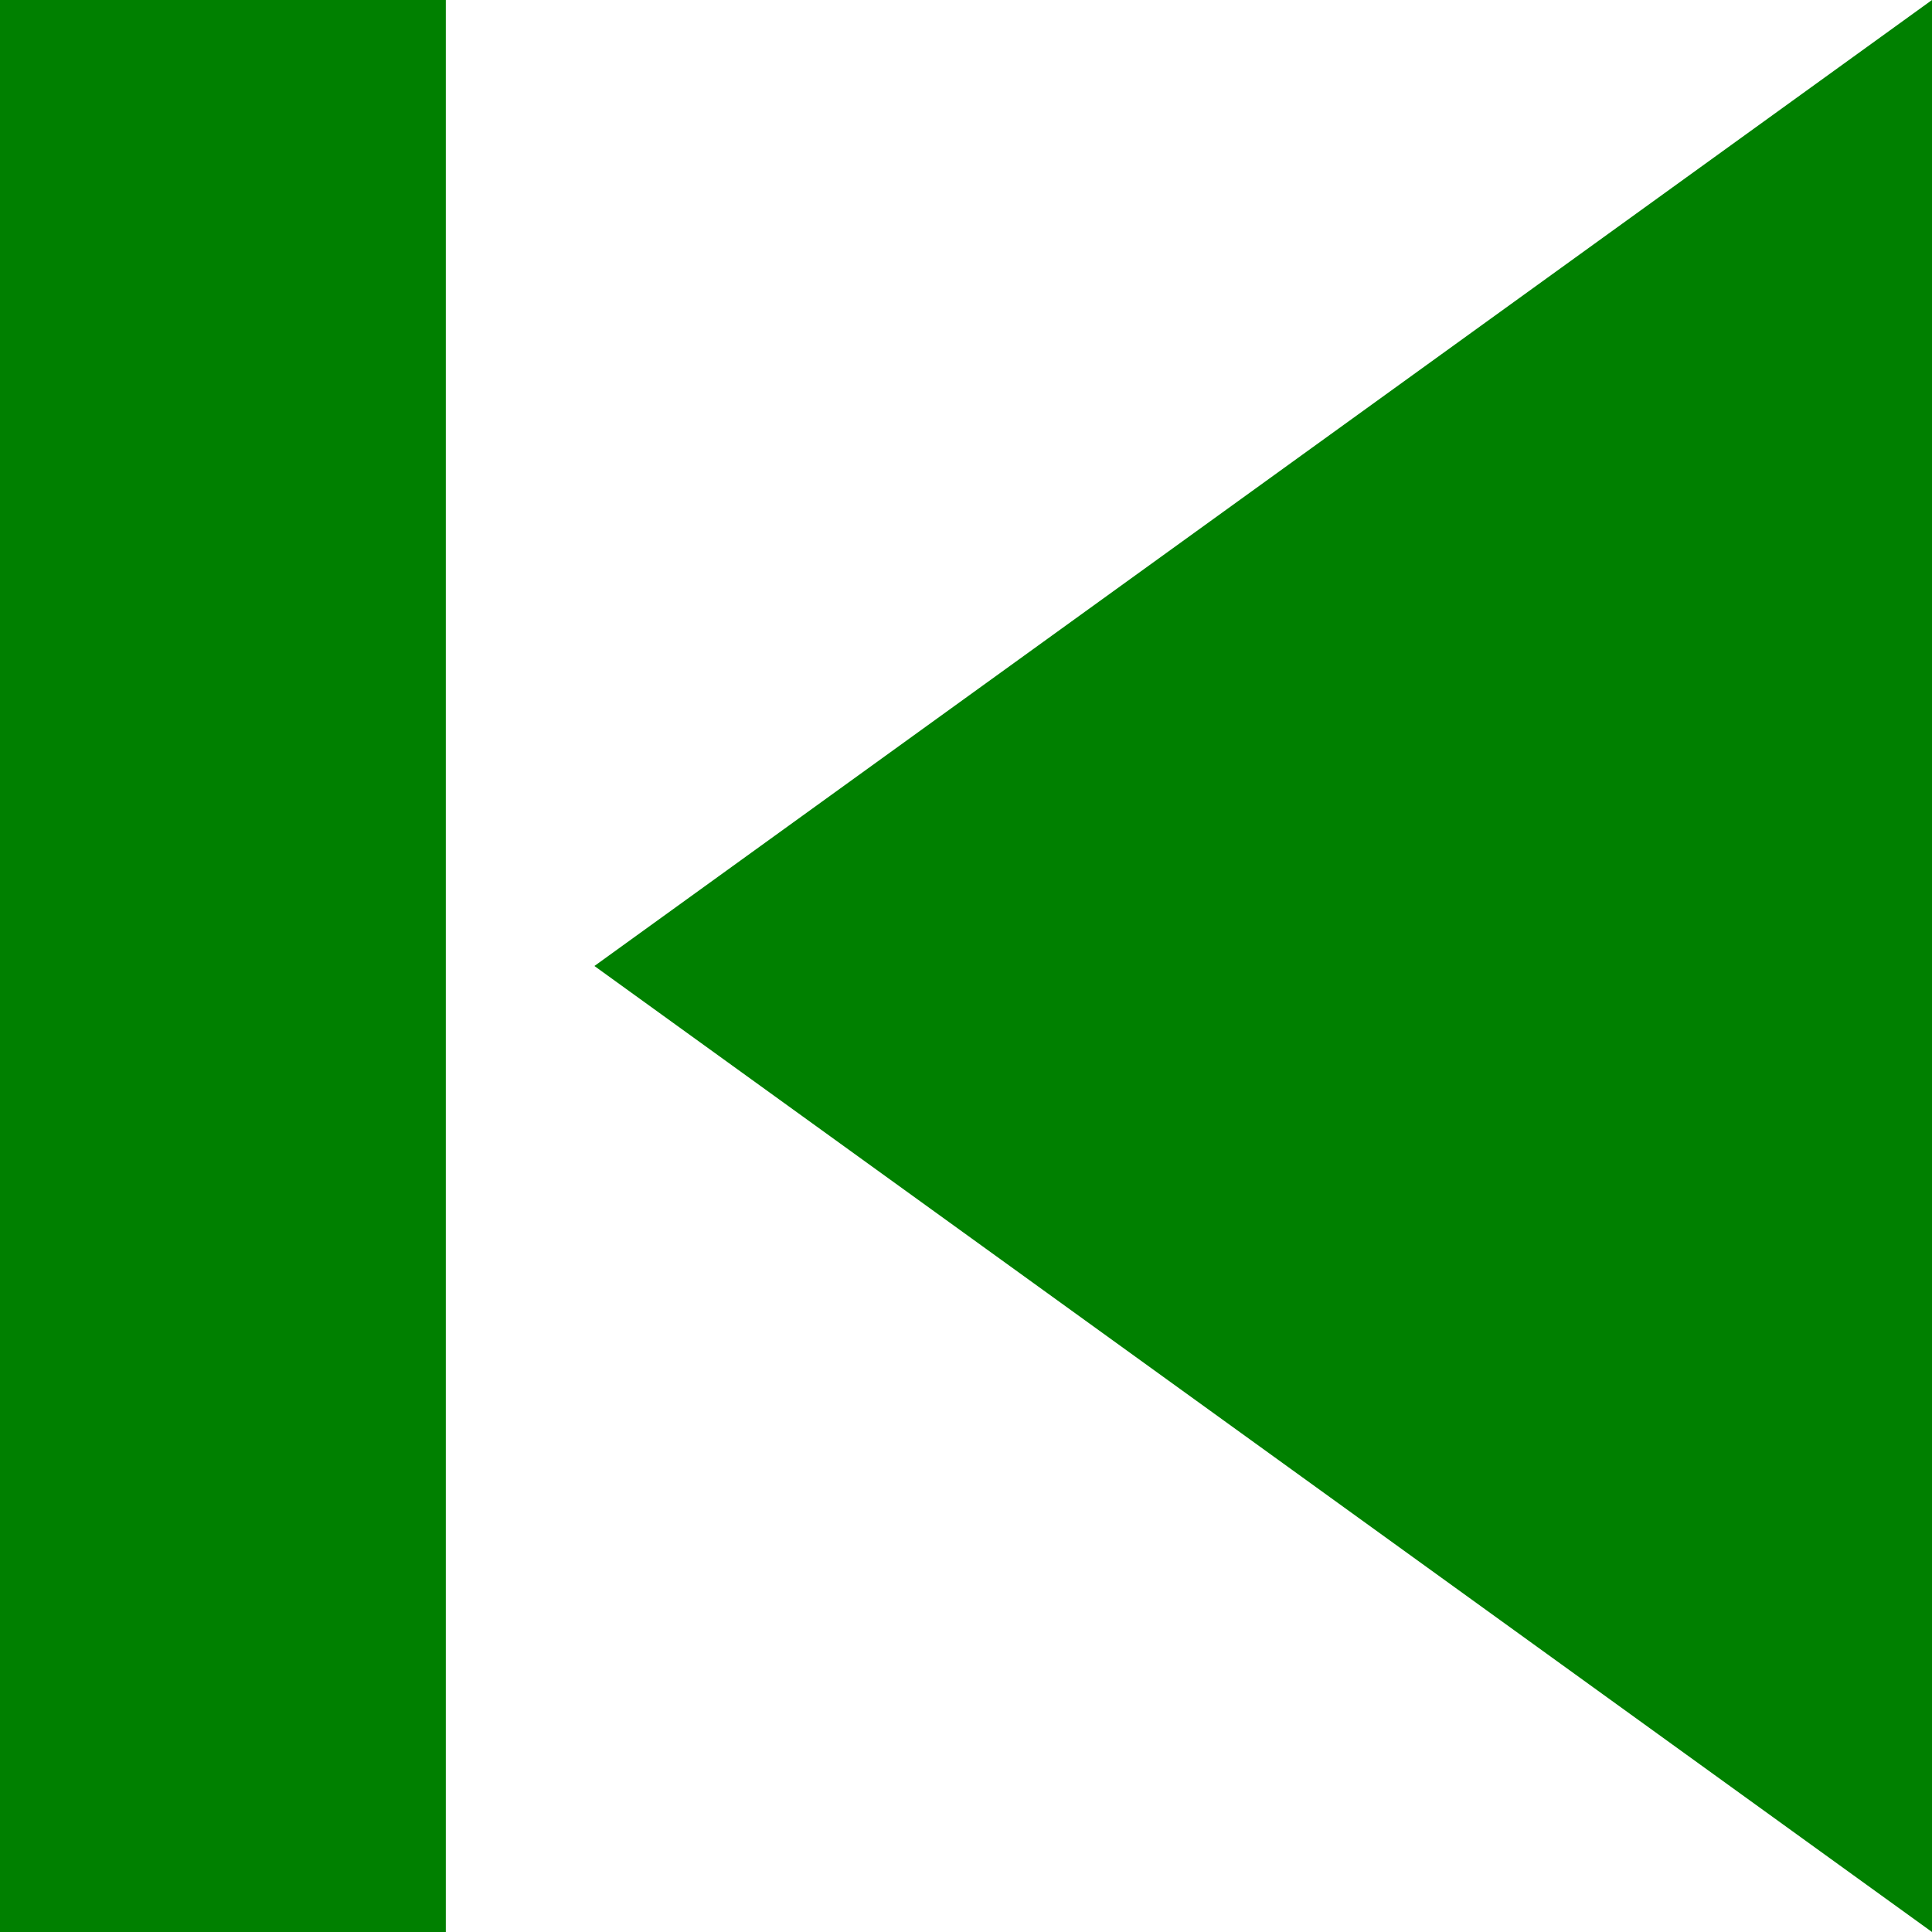
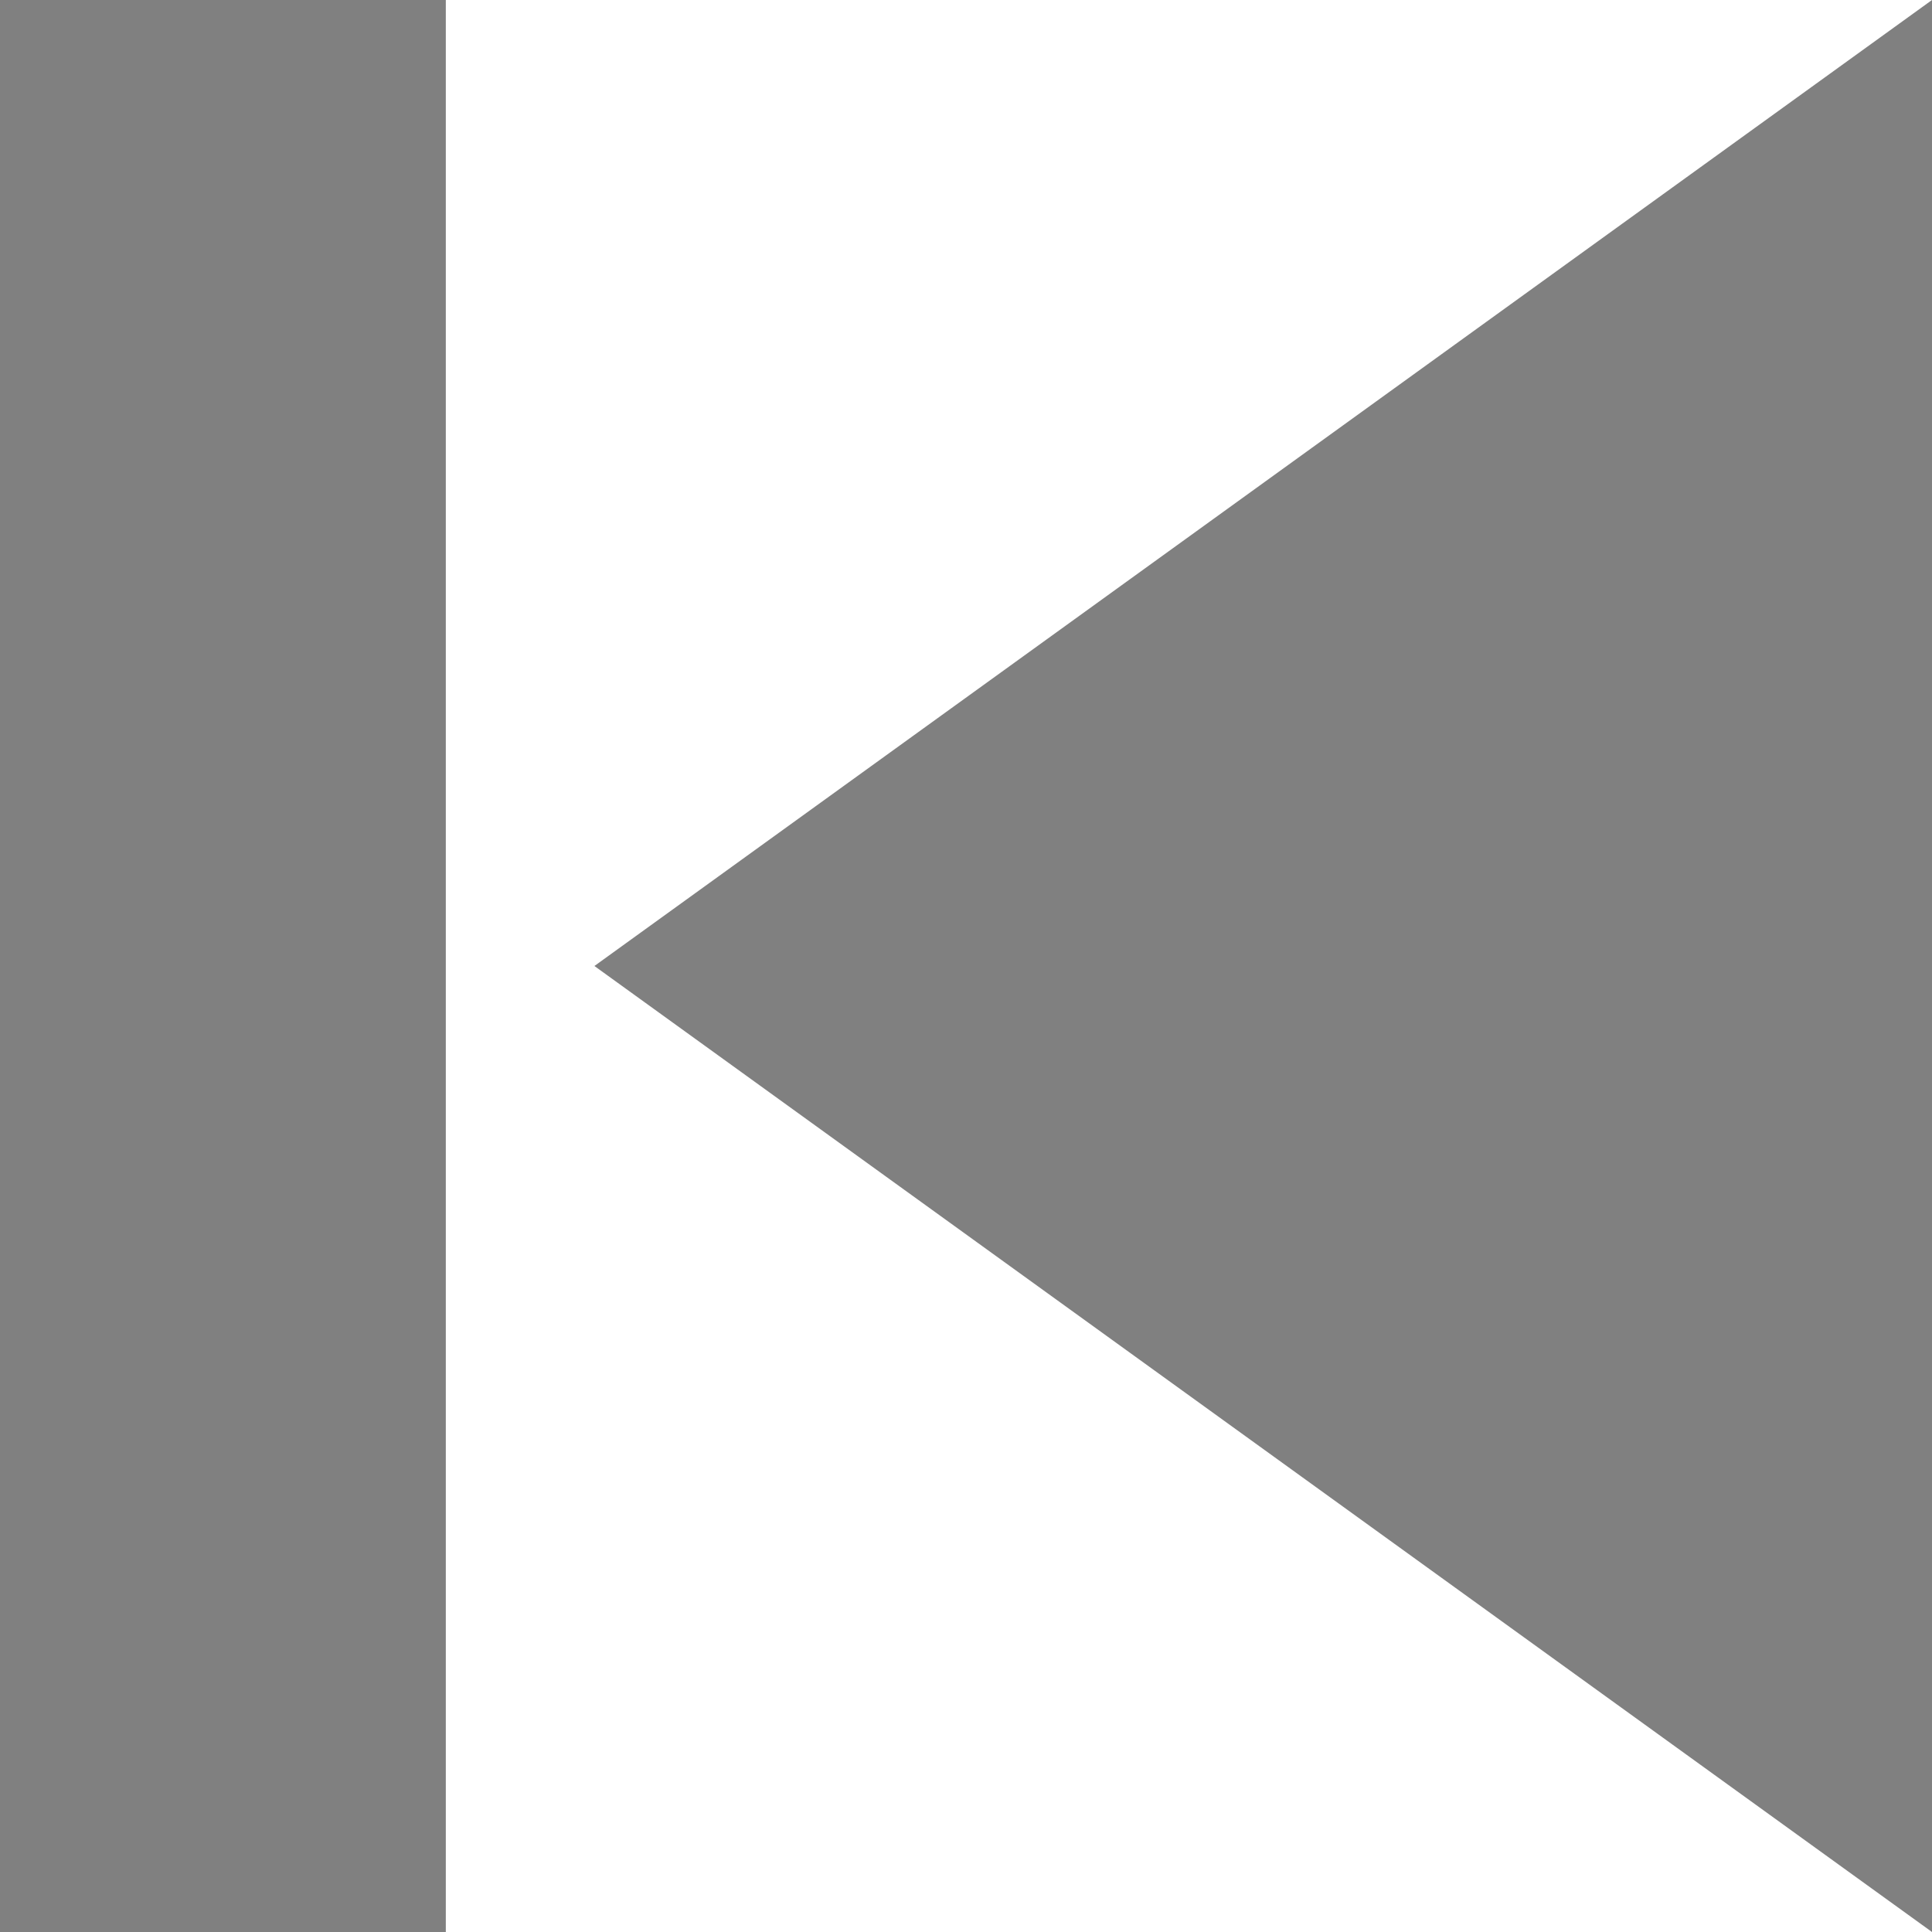
<svg xmlns="http://www.w3.org/2000/svg" version="1.1" id="Layer_1" x="0px" y="0px" width="12px" height="12px" viewBox="0 0 12 12" enable-background="new 0 0 12 12" xml:space="preserve">
-   <path fill-rule="evenodd" clip-rule="evenodd" fill="green" d="M12,0v12L3.692,6L12,0z" />
-   <path fill-rule="evenodd" clip-rule="evenodd" fill="green" d="M0,12h2.769V0H0V12z" />
+   <path fill-rule="evenodd" clip-rule="evenodd" fill="grey" d="M12,0v12L3.692,6L12,0z" />
+   <path fill-rule="evenodd" clip-rule="evenodd" fill="grey" d="M0,12h2.769V0H0V12z" />
</svg>
